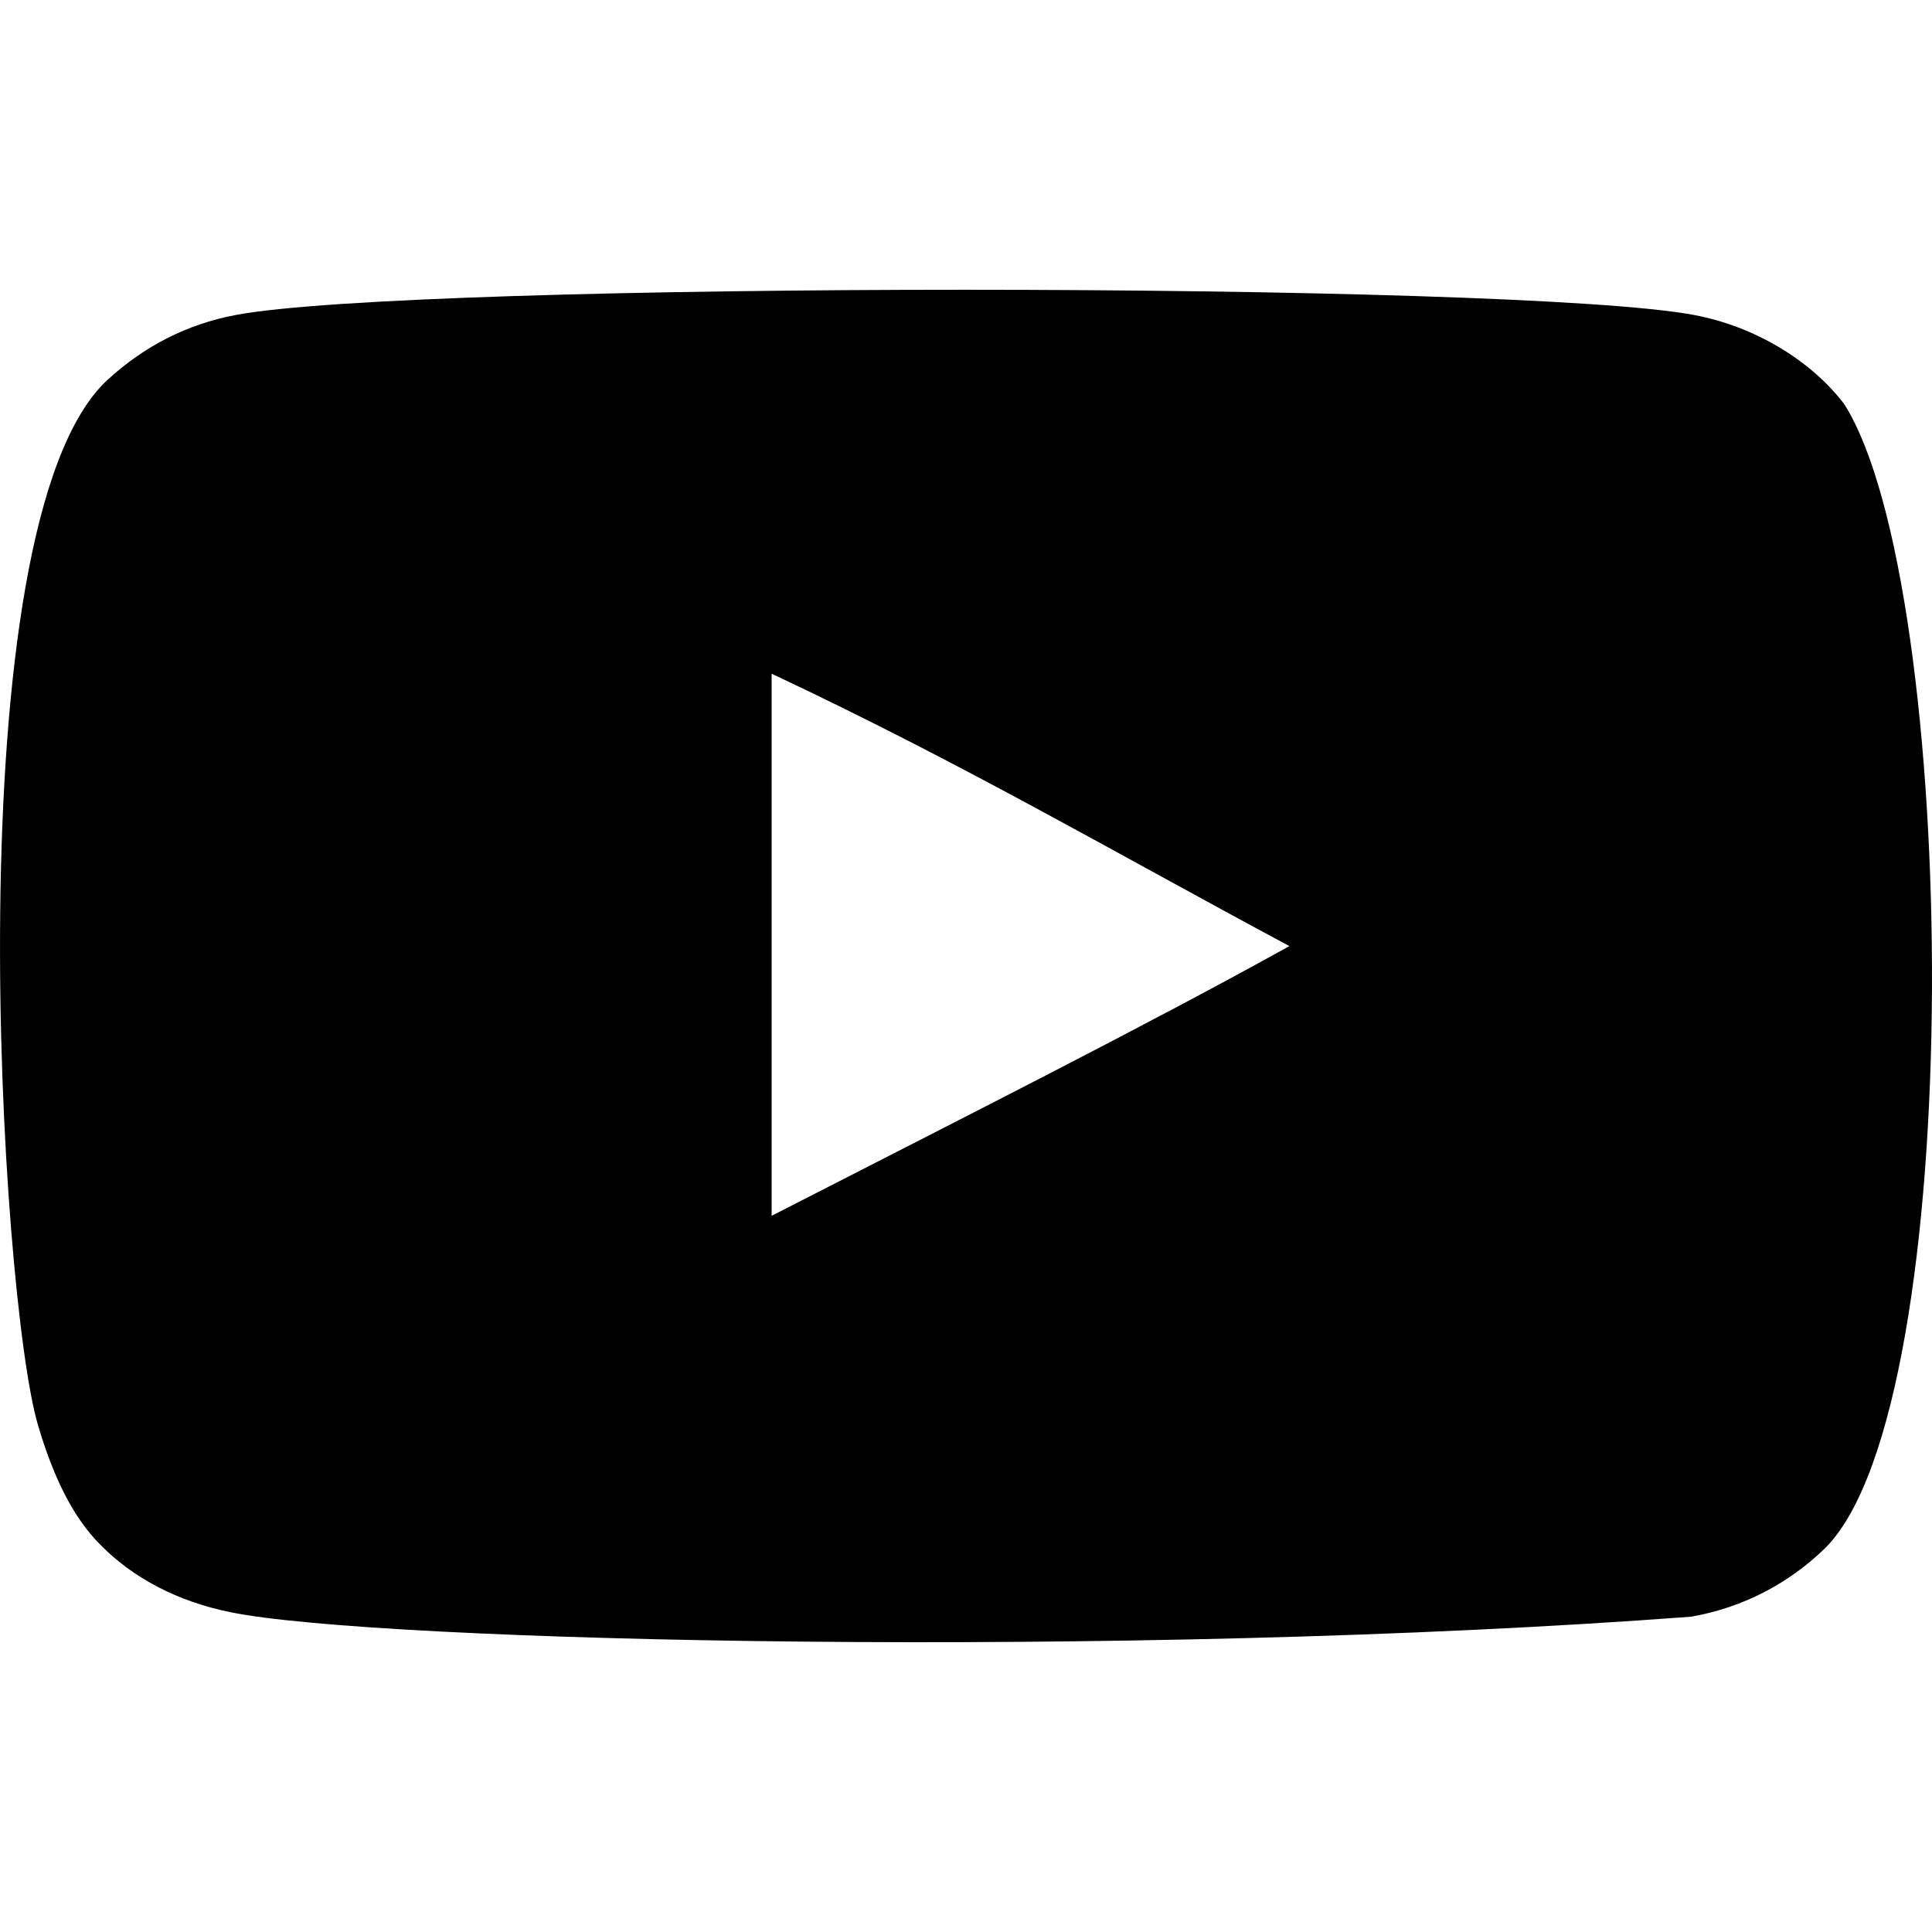
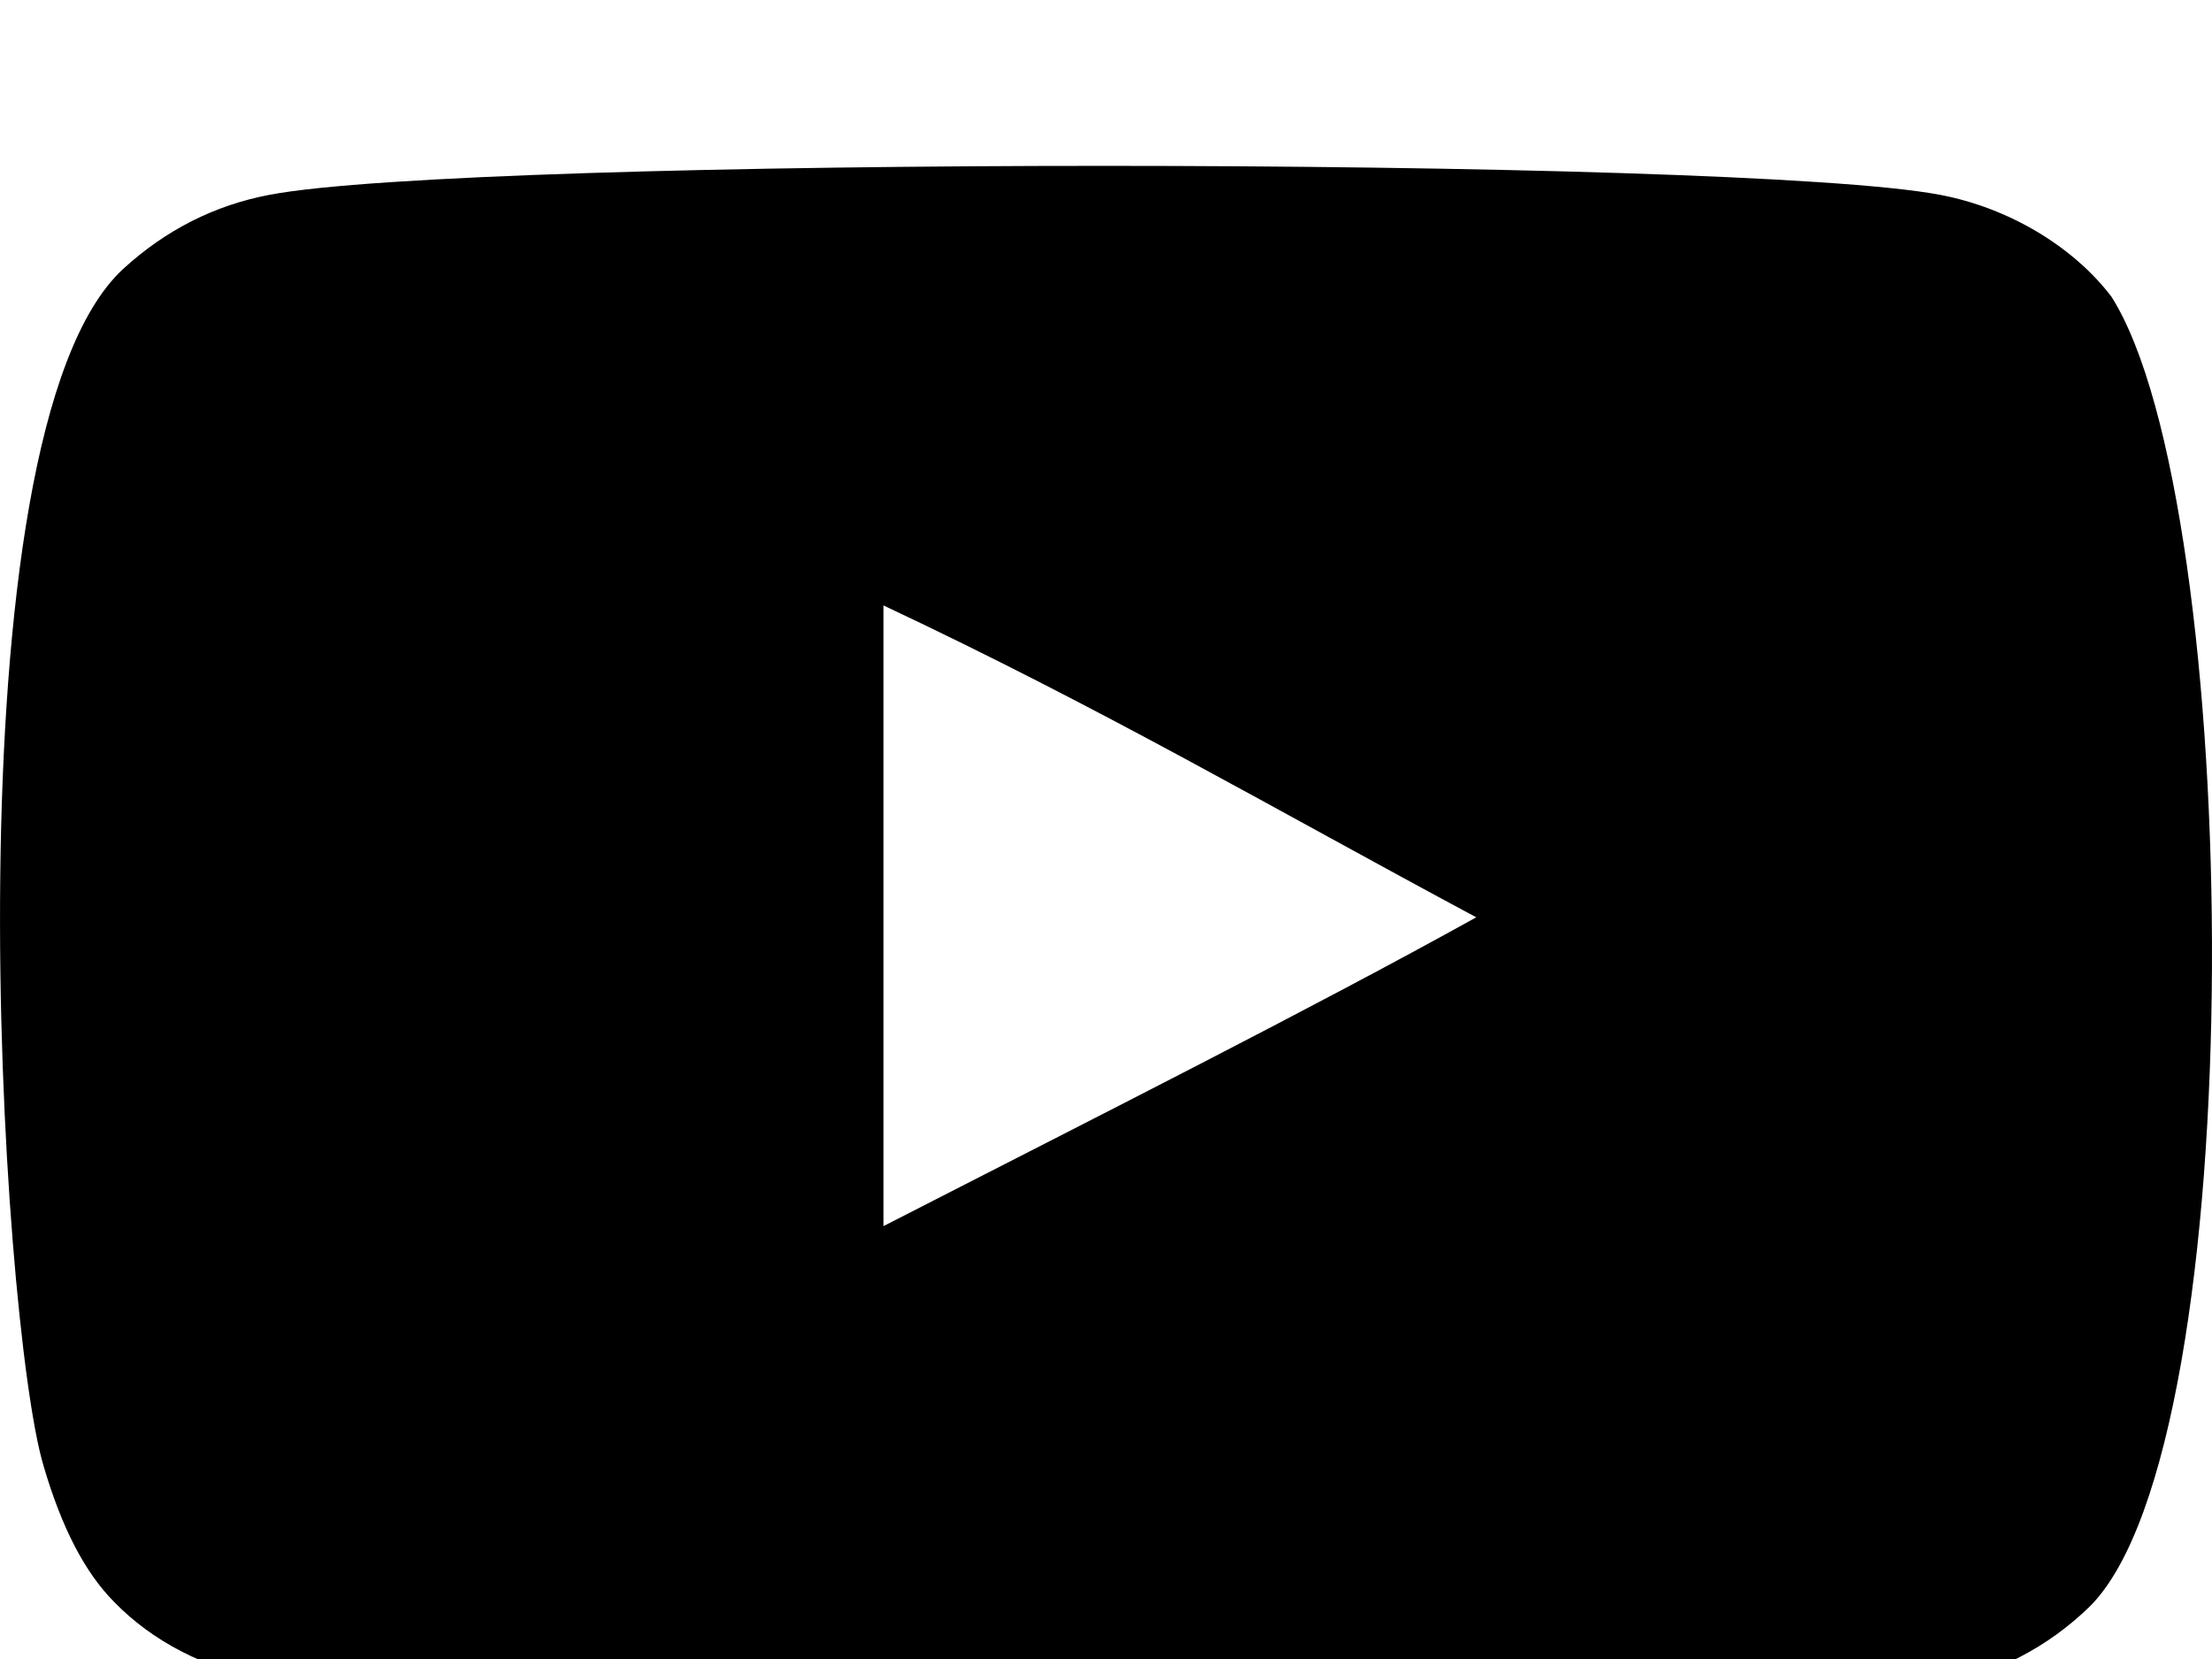
- <svg xmlns="http://www.w3.org/2000/svg" fill="#000000" width="800px" height="800px" viewBox="0 -3 20 20" version="1.1">
+ <svg xmlns="http://www.w3.org/2000/svg" fill="#000000" width="800px" height="600px" viewBox="0 5 20 2" version="1.1">
  <defs>

</defs>
  <g id="Page-1" stroke="none" stroke-width="1" fill-rule="evenodd">
    <g id="Dribbble-Light-Preview" transform="translate(-300, -7442)">
      <g id="icons" transform="translate(56, 160)">
        <path d="M251.988,7291.586 L251.988,7285.974 C253.981,7286.912 255.524,7287.817 257.348,7288.794 C255.843,7289.628 253.981,7290.565 251.988,7291.586 M263.091,7283.183 C262.747,7282.73 262.162,7282.378 261.538,7282.261 C259.705,7281.913 248.271,7281.912 246.439,7282.261 C245.939,7282.355 245.494,7282.582 245.111,7282.934 C243.5,7284.429 244.005,7292.452 244.393,7293.751 C244.557,7294.313 244.768,7294.719 245.034,7294.986 C245.376,7295.338 245.845,7295.58 246.384,7295.689 C247.893,7296.001 255.668,7296.175 261.506,7295.736 C262.044,7295.642 262.52,7295.391 262.896,7295.024 C264.386,7293.535 264.284,7285.062 263.091,7283.183" id="youtube-[#168]">

</path>
      </g>
    </g>
  </g>
</svg>
